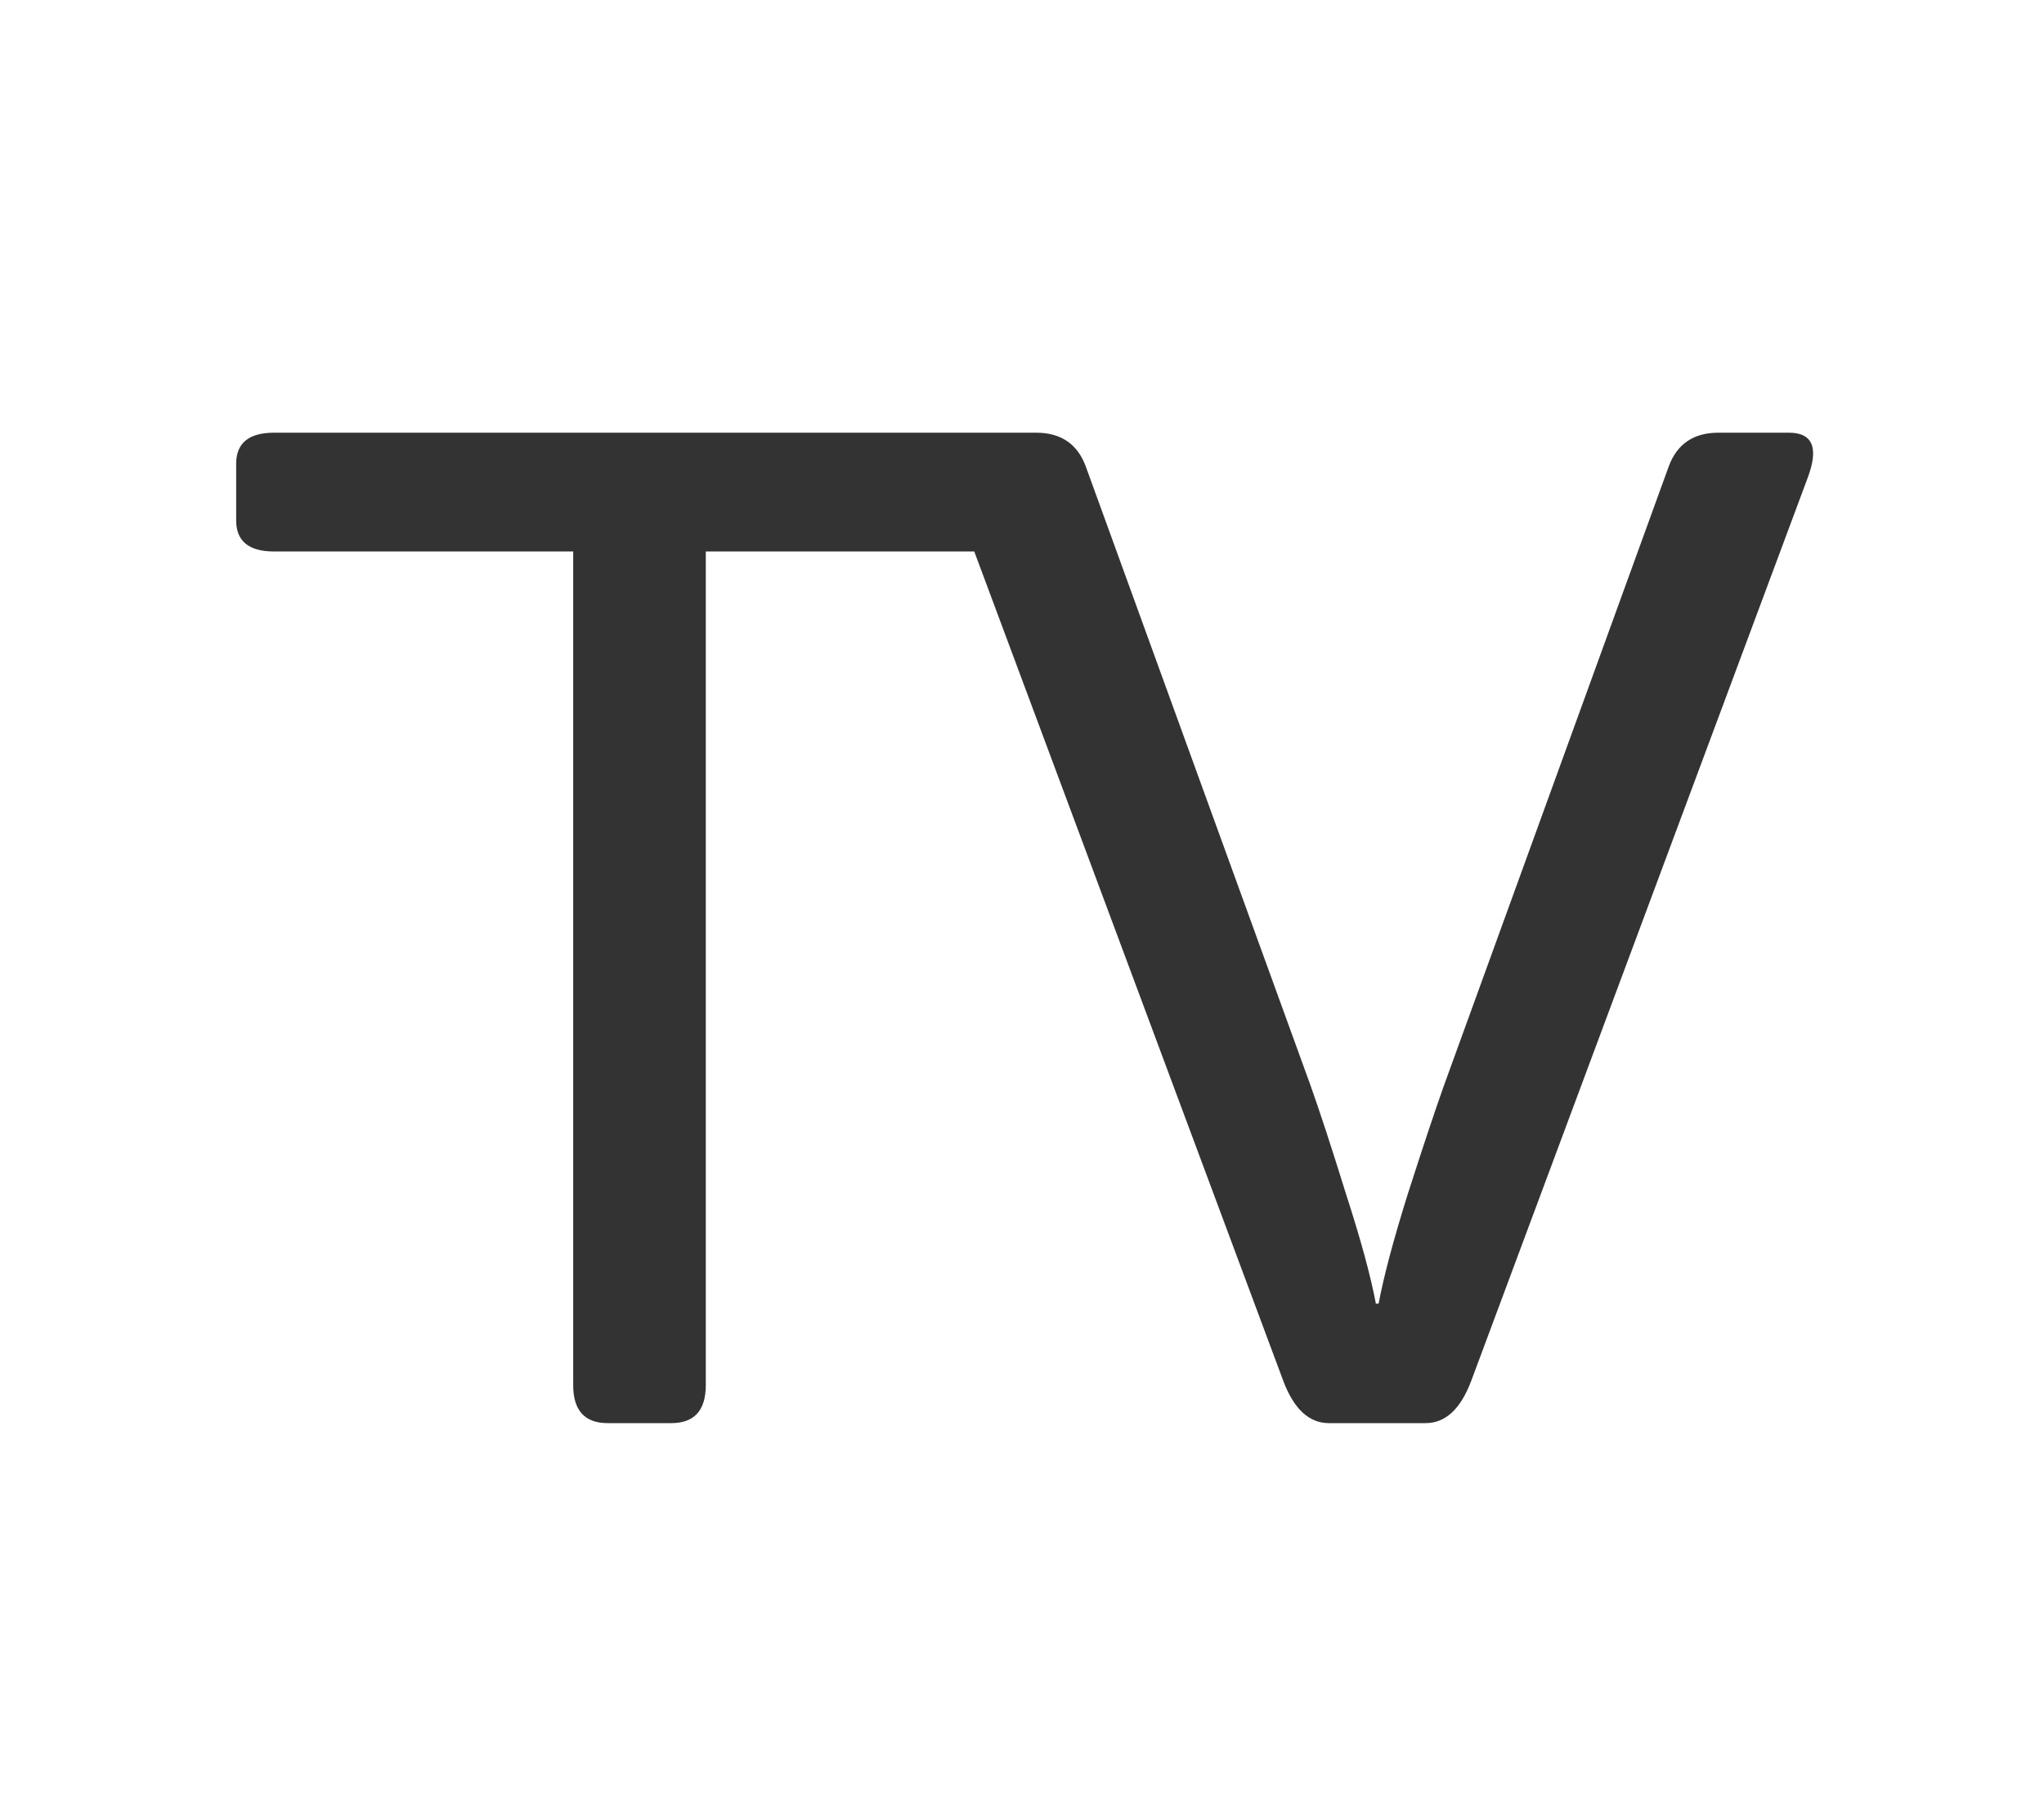
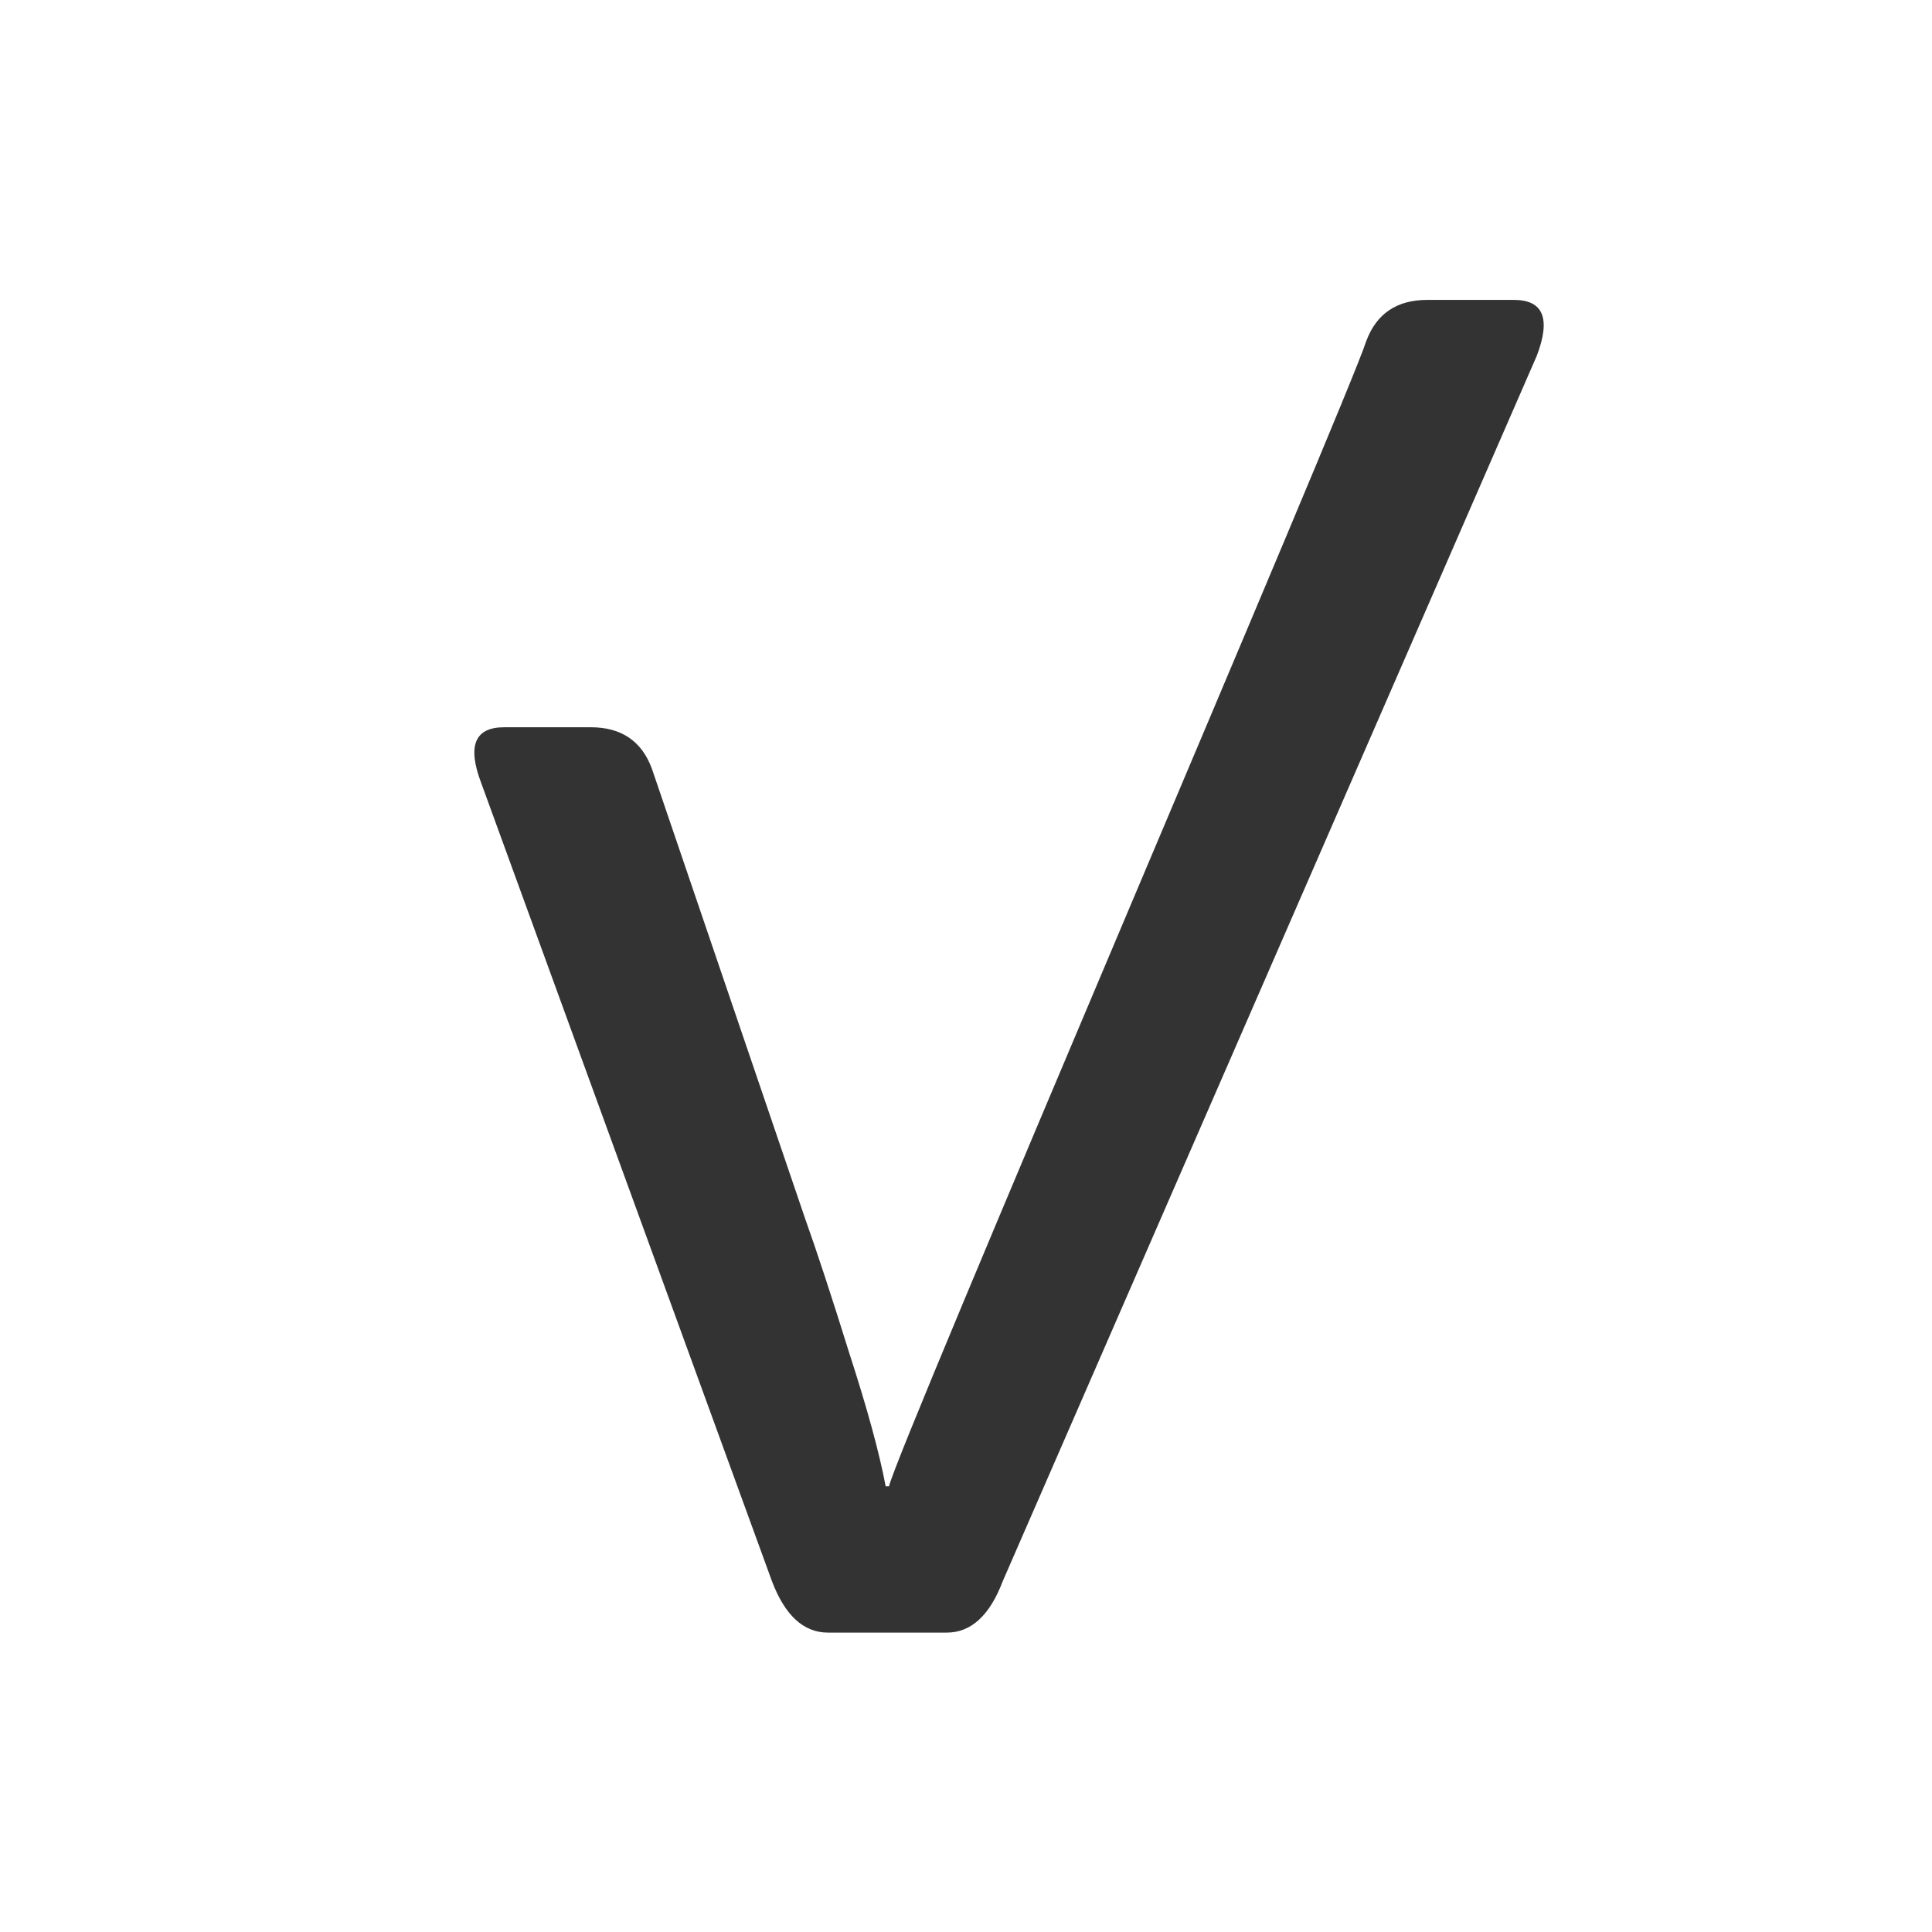
- <svg xmlns="http://www.w3.org/2000/svg" width="474" height="421" viewBox="0 0 474 421" fill="none">
-   <path d="M63.574 127.883C57.702 127.883 54.766 125.48 54.766 120.676V107.543C54.766 102.738 57.702 100.336 63.574 100.336H233.02C238.892 100.336 241.828 102.738 241.828 107.543V120.676C241.828 125.48 238.892 127.883 233.02 127.883H163.672V321.191C163.672 327.064 161.003 330 155.664 330H140.93C135.591 330 132.922 327.064 132.922 321.191V127.883H63.574ZM219.605 110.906C216.936 103.859 218.377 100.336 223.929 100.336H240.265C246.031 100.336 249.874 102.952 251.796 108.184L303.847 251.523C306.089 257.823 308.865 266.311 312.175 276.988C315.592 287.559 317.887 295.993 319.062 302.293H319.702C320.877 295.993 323.119 287.559 326.429 276.988C329.846 266.311 332.675 257.823 334.917 251.523L386.968 108.184C388.89 102.952 392.734 100.336 398.499 100.336H414.835C420.387 100.336 421.829 103.859 419.16 110.906L341.163 320.23C338.708 326.743 335.184 330 330.593 330H308.171C303.58 330 300.057 326.743 297.601 320.23L219.605 110.906Z" fill="black" fill-opacity="0.8" />
+ <svg xmlns="http://www.w3.org/2000/svg" width="612" height="612" viewBox="0 0 612 612" fill="none">
+   <path d="M152.442 248.054C147.959 236.267 150.38 230.374 159.703 230.374H187.136C196.818 230.374 203.273 234.749 206.5 243.5L254.998 385.899C258.763 396.436 263.425 410.633 268.983 428.491C274.721 446.172 278.576 460.279 280.548 470.816H281.624C283.596 460.279 427.2 125.807 432.758 108.126C435.986 99.375 442.441 95 452.124 95H479.556C488.88 95 491.3 100.893 486.818 112.68L317.663 500.818C313.539 511.711 307.623 517.159 299.911 517.159H262.26C254.55 517.159 248.633 511.711 244.509 500.818L152.442 248.054Z" fill="black" fill-opacity="0.8" />
</svg>
